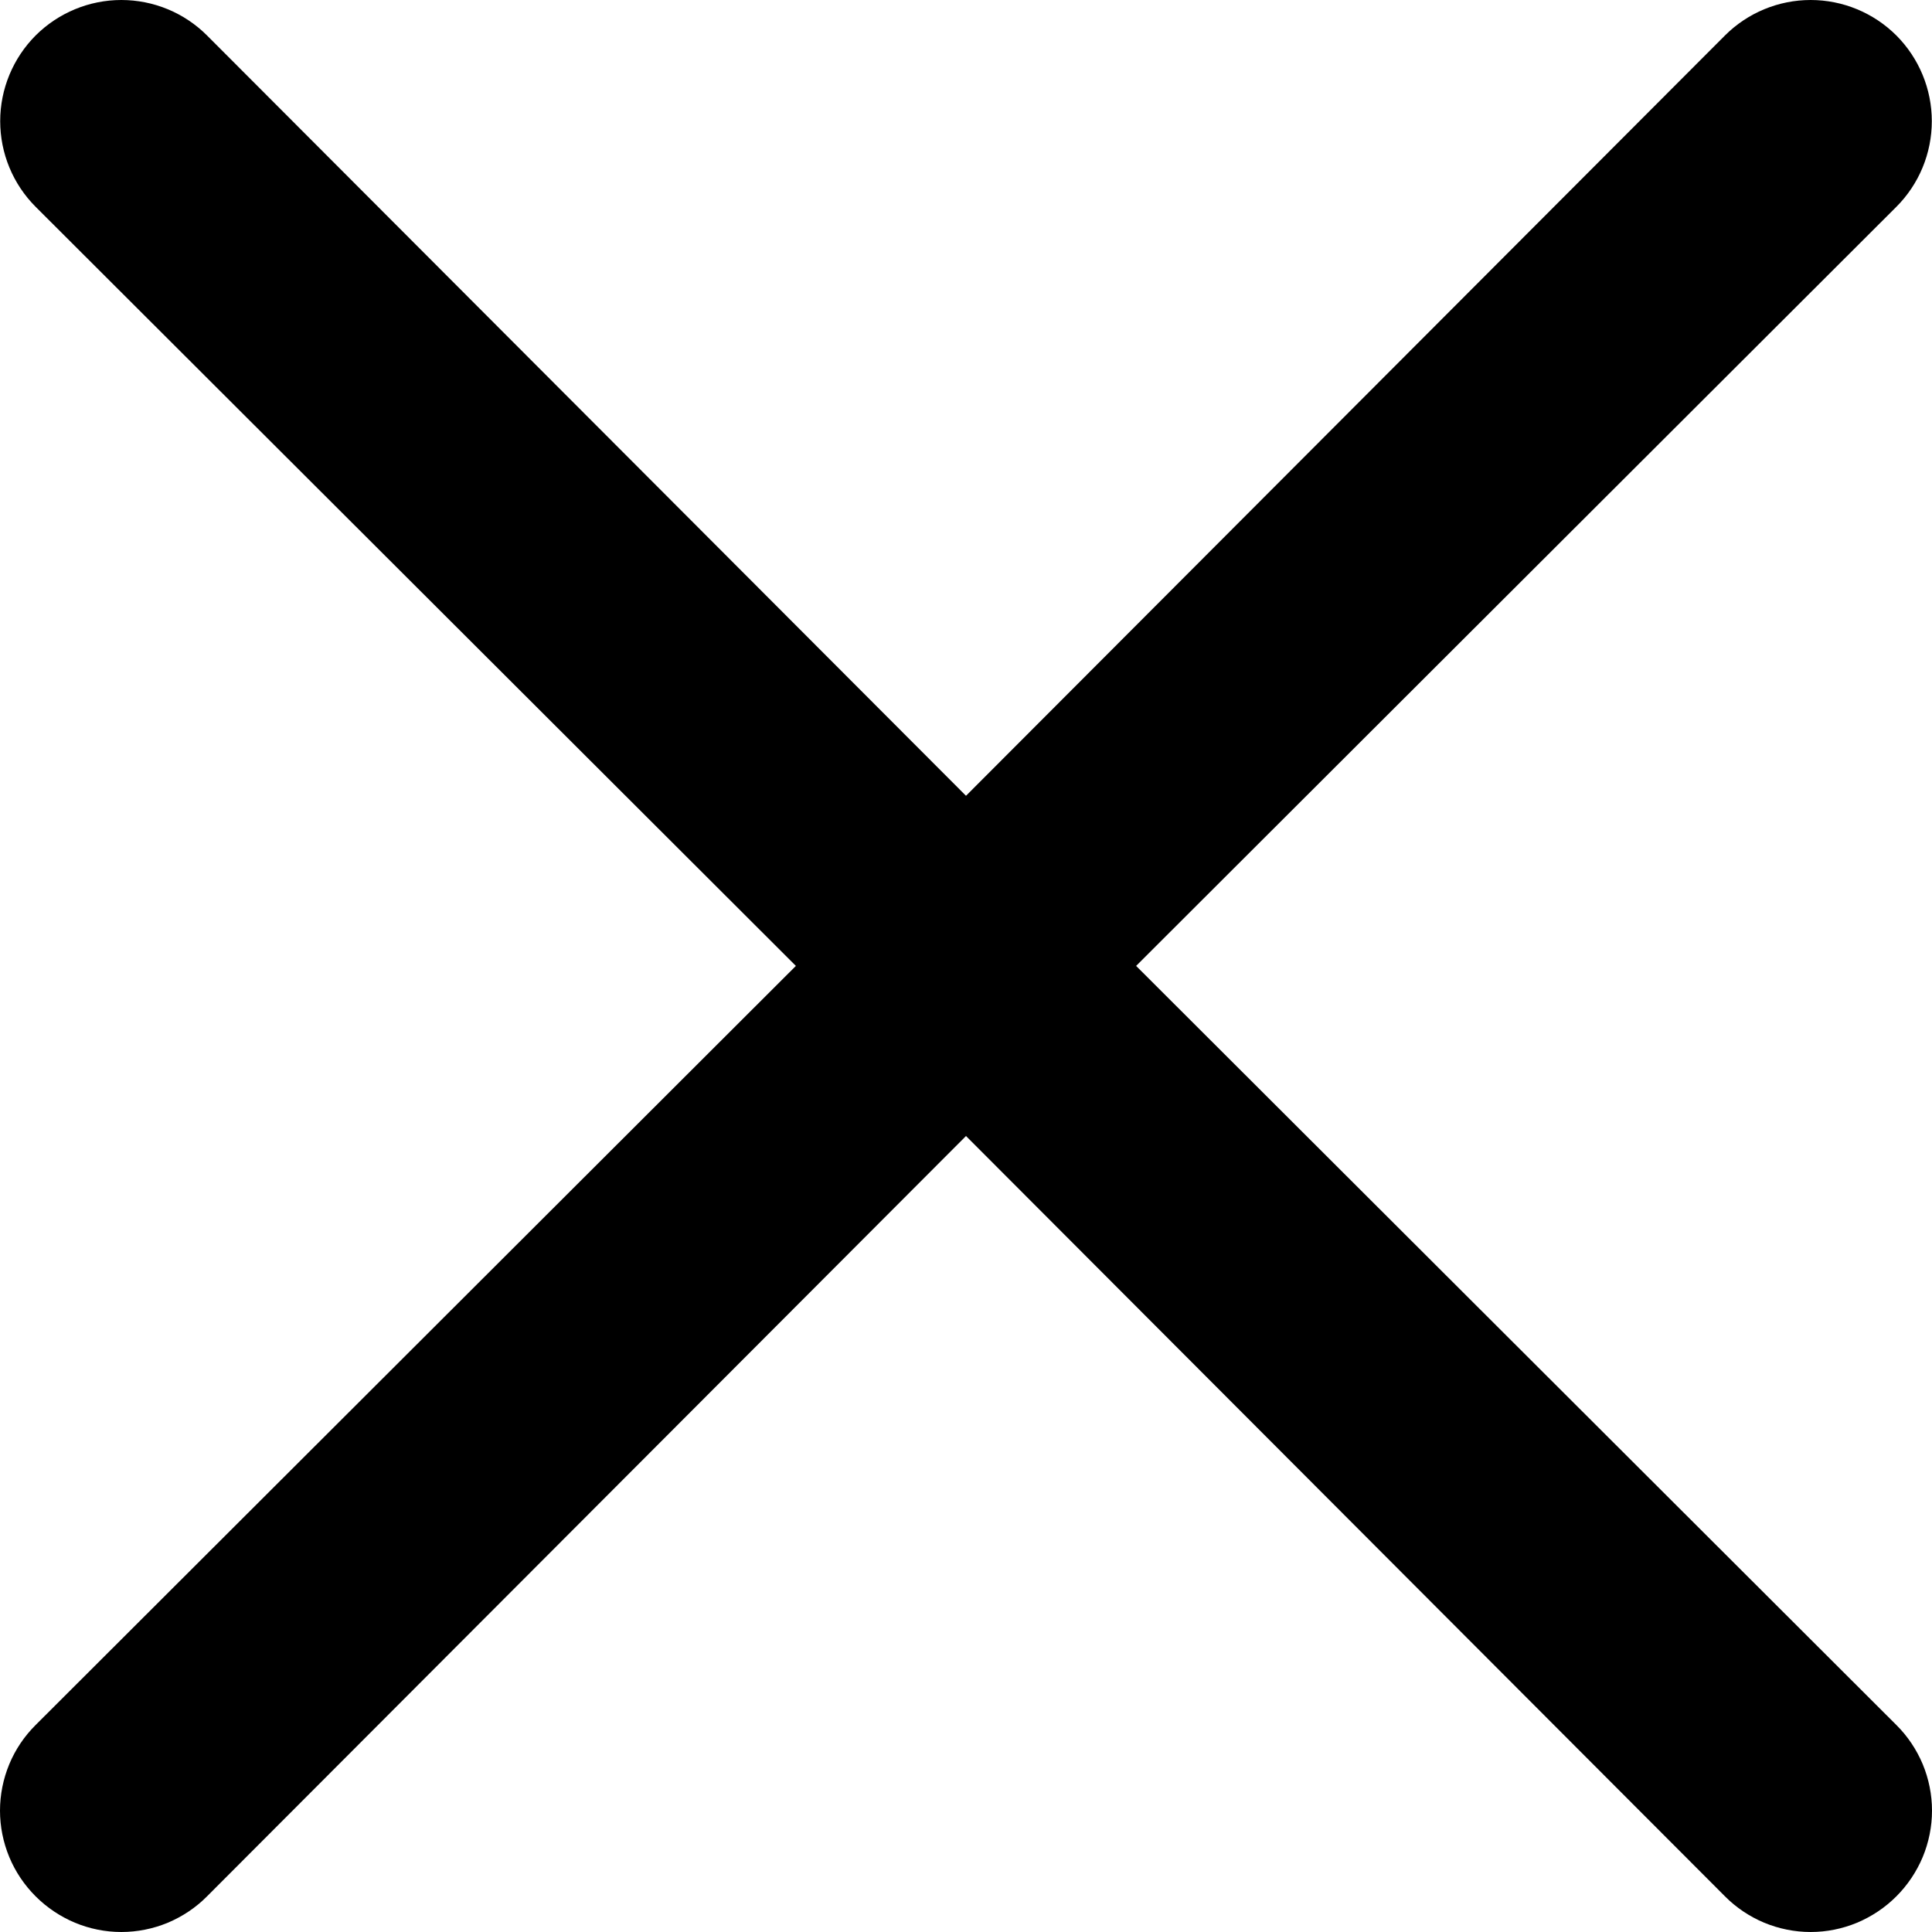
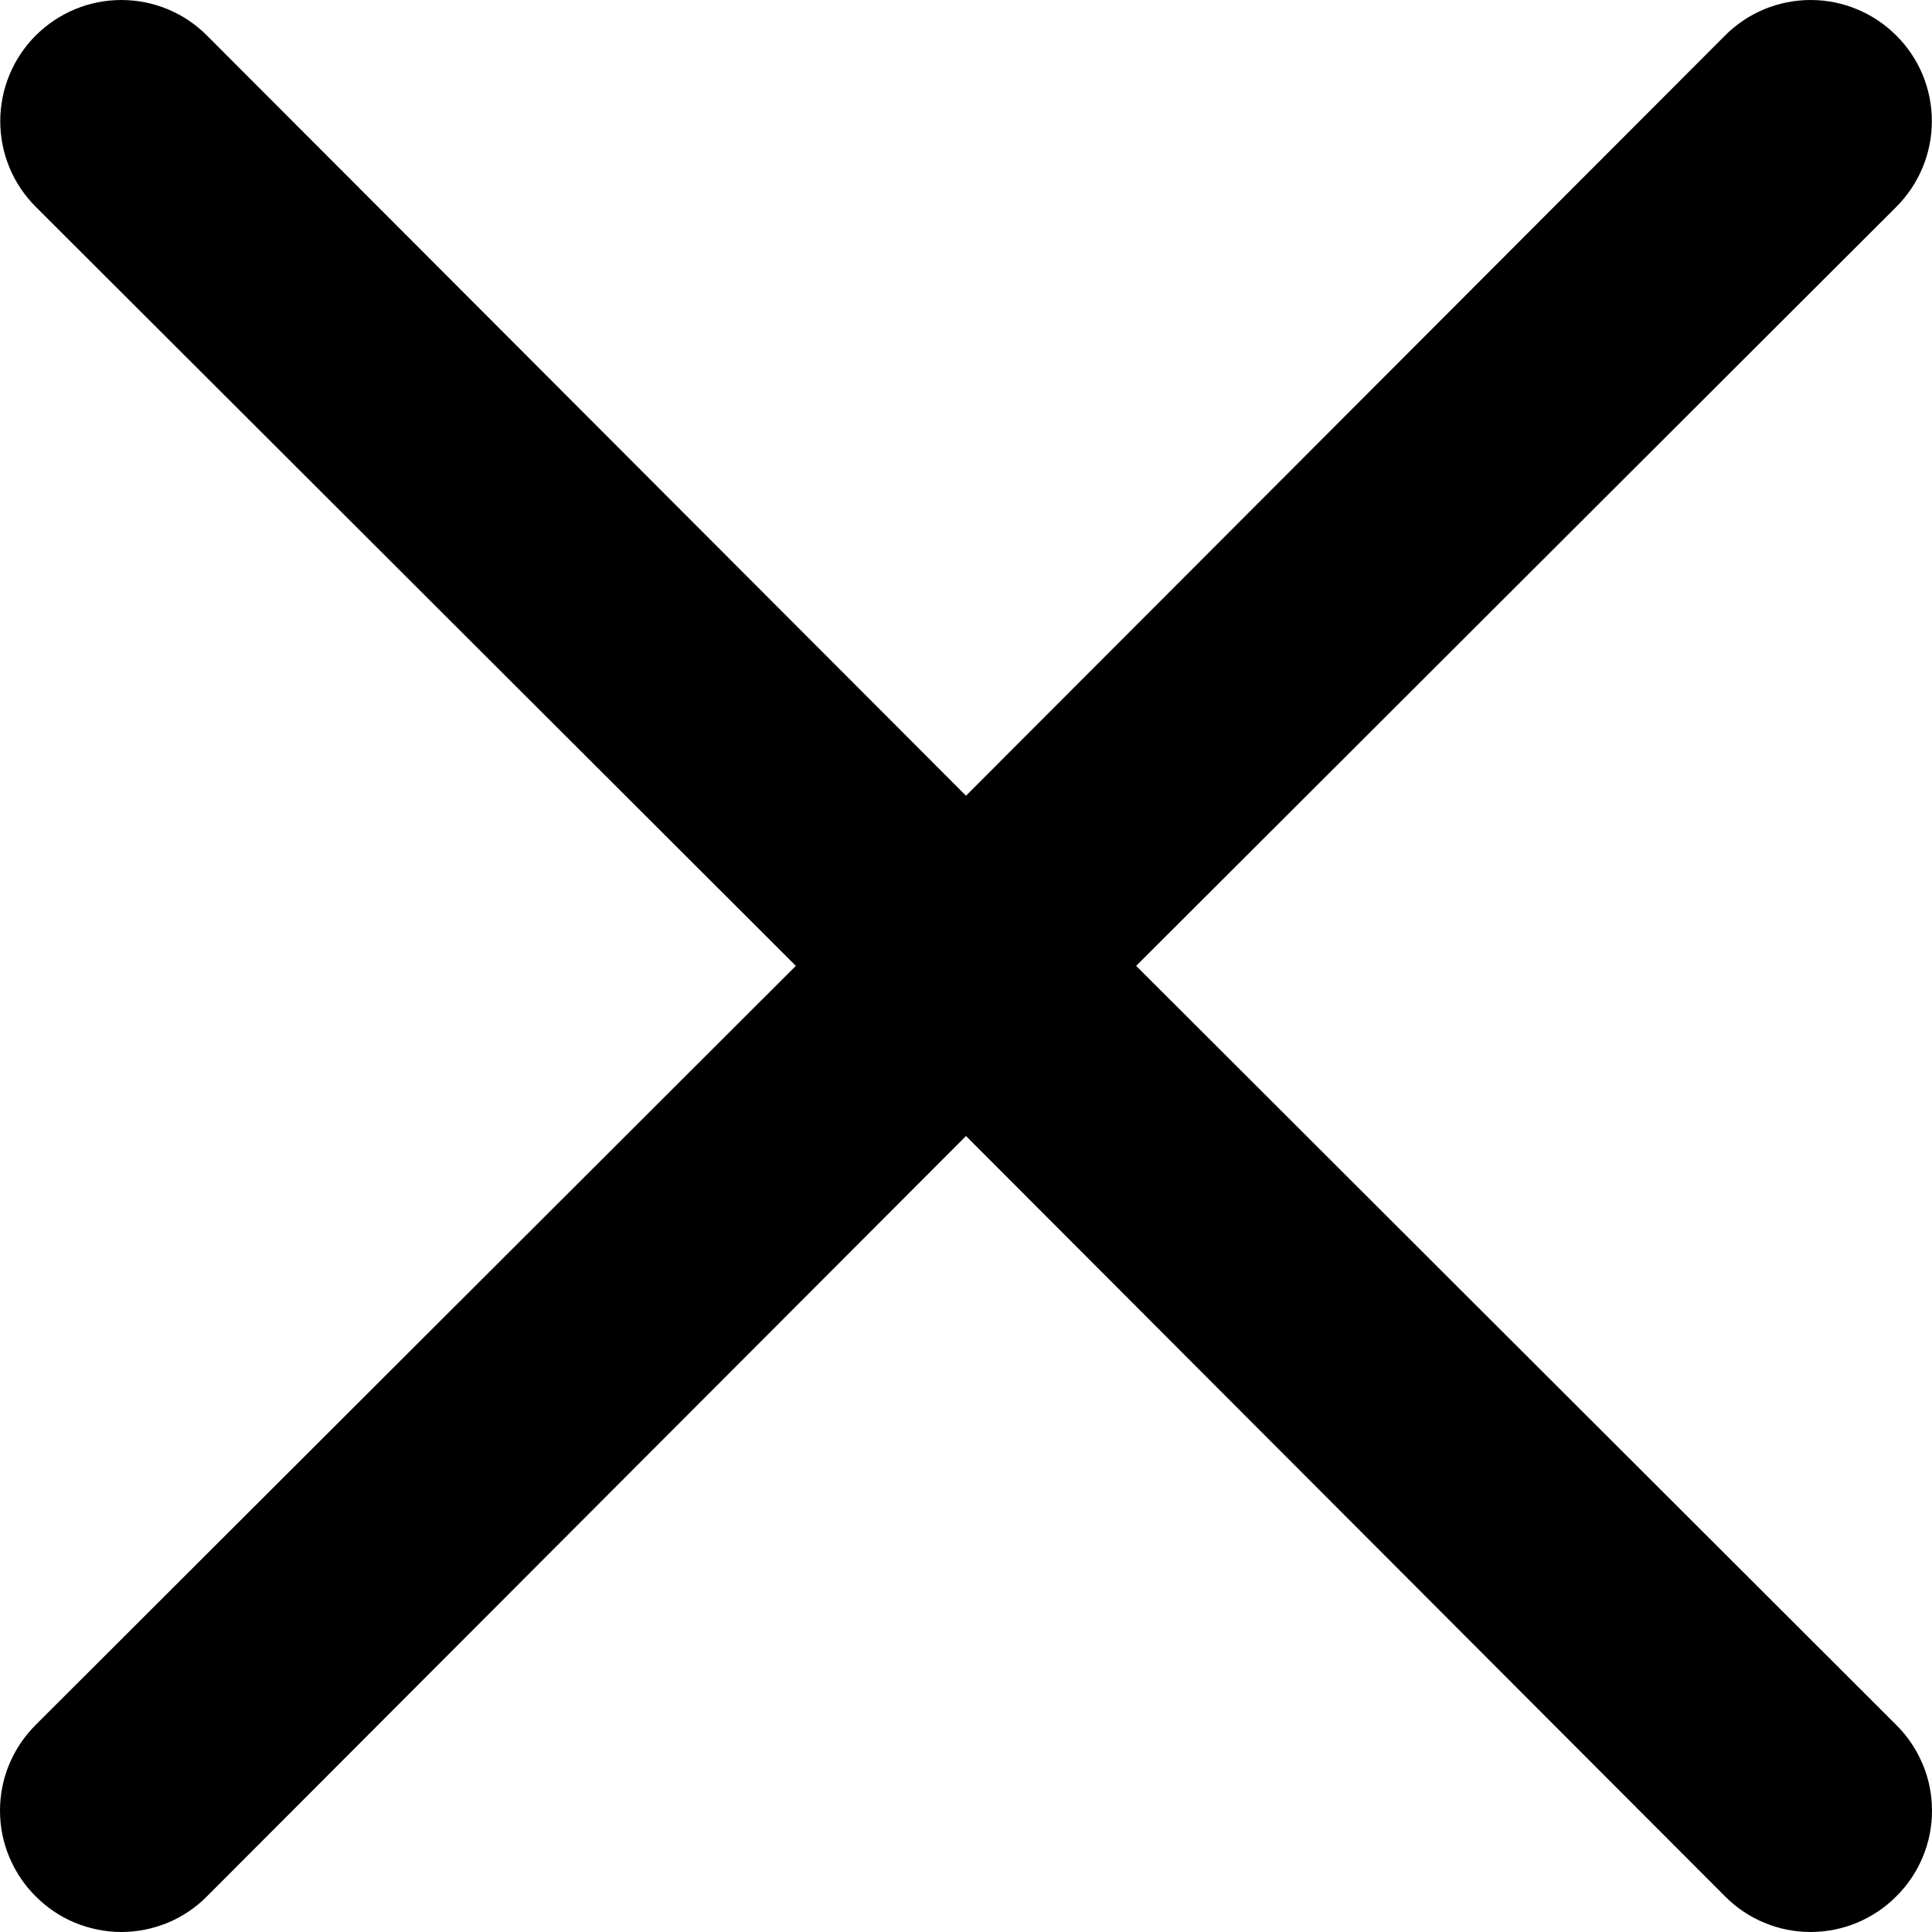
- <svg xmlns="http://www.w3.org/2000/svg" width="20" height="20" viewBox="0 0 20 20">
-   <path d="M11.761 9.999L19.631 2.141C19.866 1.906 19.998 1.587 19.998 1.254C19.998 0.922 19.866 0.603 19.631 0.367C19.395 0.132 19.076 0 18.744 0C18.411 0 18.092 0.132 17.857 0.367L10 8.238L2.143 0.367C1.908 0.132 1.589 2.95361e-07 1.256 2.97839e-07C0.924 3.00318e-07 0.605 0.132 0.369 0.367C0.134 0.603 0.002 0.922 0.002 1.254C0.002 1.587 0.134 1.906 0.369 2.141L8.239 9.999L0.369 17.857C0.252 17.973 0.159 18.111 0.096 18.263C0.033 18.415 0 18.579 0 18.744C0 18.908 0.033 19.072 0.096 19.224C0.159 19.376 0.252 19.514 0.369 19.631C0.486 19.748 0.624 19.84 0.776 19.904C0.928 19.967 1.091 20 1.256 20C1.421 20 1.585 19.967 1.737 19.904C1.889 19.84 2.027 19.748 2.143 19.631L10 11.76L17.857 19.631C17.973 19.748 18.111 19.84 18.263 19.904C18.416 19.967 18.579 20 18.744 20C18.909 20 19.072 19.967 19.224 19.904C19.376 19.84 19.514 19.748 19.631 19.631C19.748 19.514 19.84 19.376 19.904 19.224C19.967 19.072 20 18.908 20 18.744C20 18.579 19.967 18.415 19.904 18.263C19.84 18.111 19.748 17.973 19.631 17.857L11.761 9.999Z" />
+ <svg xmlns="http://www.w3.org/2000/svg" id="svg331" version="1.1" viewBox="0 0 15 15" height="15" width="15">
+   <defs id="defs335" />
+   <path style="stroke-width:0.75" id="path329" d="m 8.821,7.499 5.902,-5.893 c 0.176,-0.176 0.276,-0.416 0.276,-0.665 0,-0.25 -0.099,-0.489 -0.276,-0.665 C 14.546,0.099 14.307,0 14.058,0 13.808,0 13.569,0.099 13.393,0.276 L 7.5,6.178 1.607,0.276 C 1.431,0.099 1.192,2e-7 0.942,2e-7 0.693,2e-7 0.454,0.099 0.277,0.276 0.101,0.452 0.002,0.691 0.002,0.941 c 0,0.25 0.099,0.489 0.276,0.665 L 6.179,7.499 0.277,13.392 C 0.189,13.48 0.12,13.583 0.072,13.697 0.024,13.811 0,13.934 0,14.058 0,14.181 0.024,14.304 0.072,14.418 c 0.048,0.114 0.117,0.218 0.205,0.305 0.087,0.088 0.191,0.158 0.305,0.205 C 0.696,14.975 0.819,15 0.942,15 1.066,15 1.188,14.975 1.303,14.928 1.417,14.88 1.52,14.811 1.607,14.723 L 7.5,8.82 l 5.893,5.903 c 0.087,0.088 0.191,0.158 0.305,0.205 0.114,0.048 0.237,0.072 0.36,0.072 0.124,0 0.246,-0.025 0.36,-0.072 0.114,-0.048 0.218,-0.117 0.305,-0.205 0.088,-0.087 0.158,-0.191 0.205,-0.305 C 14.976,14.304 15,14.181 15,14.058 c 0,-0.124 -0.024,-0.246 -0.072,-0.36 -0.048,-0.114 -0.117,-0.218 -0.205,-0.305 z" />
</svg>
